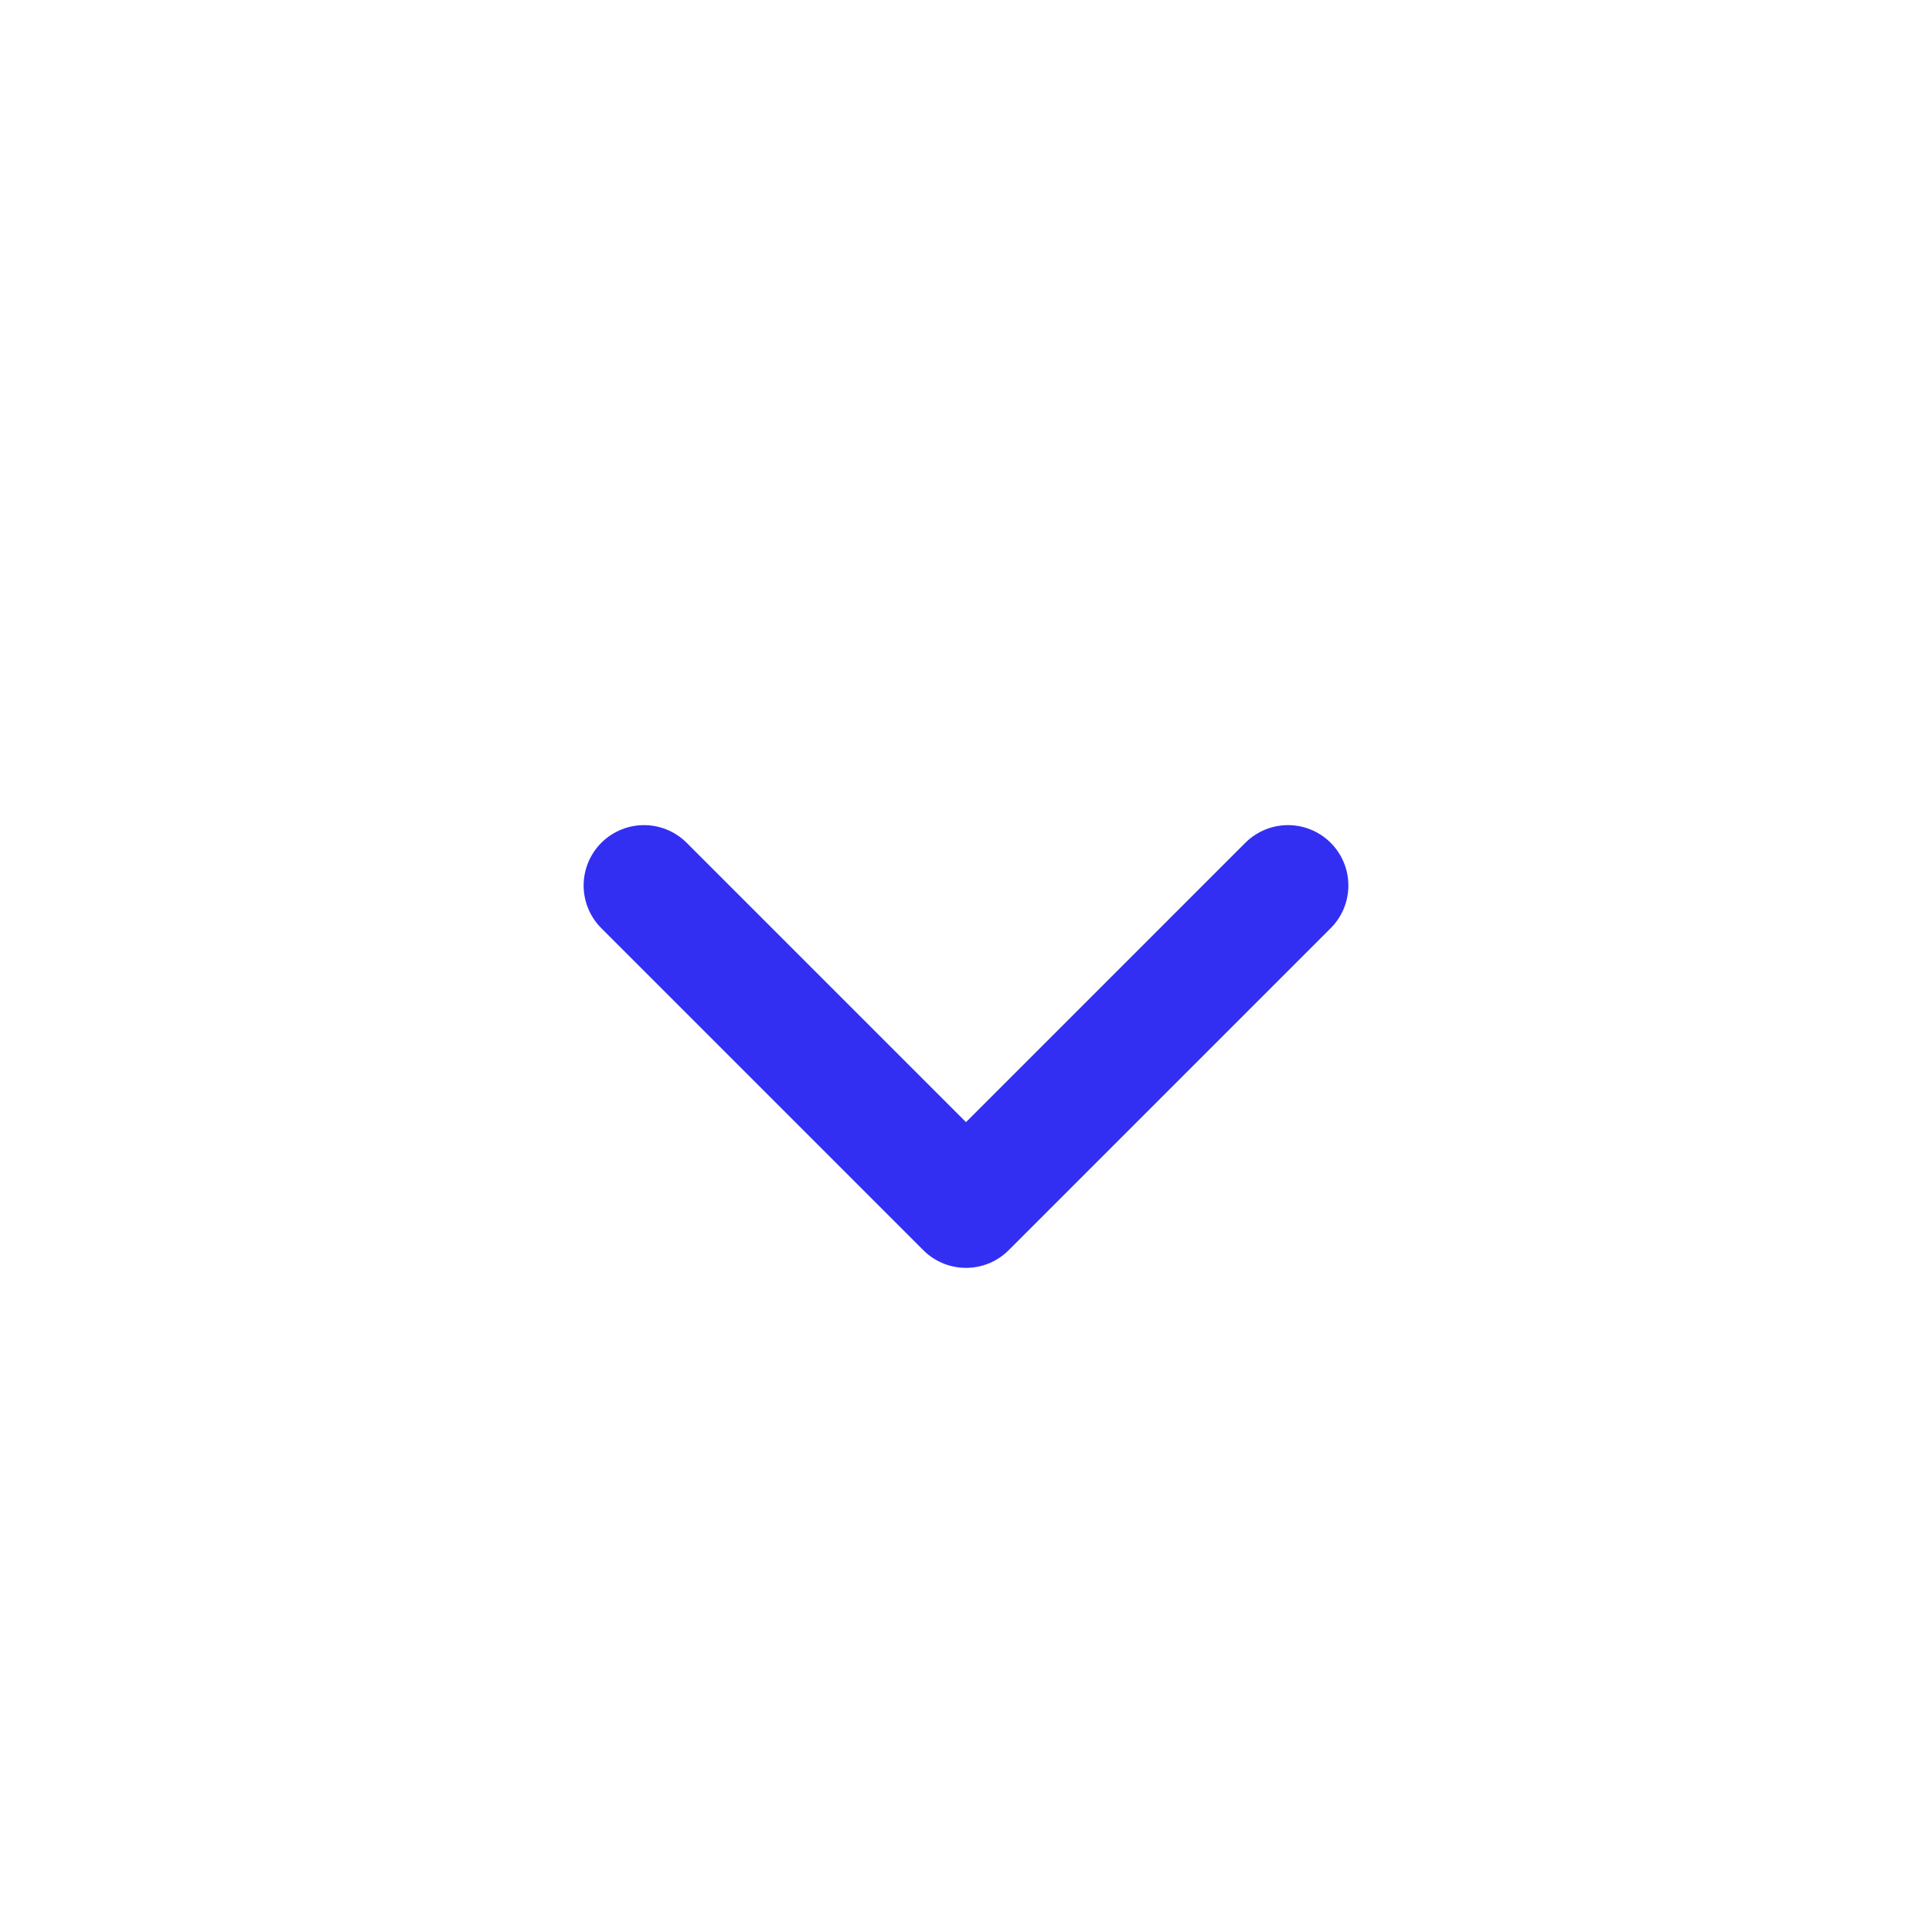
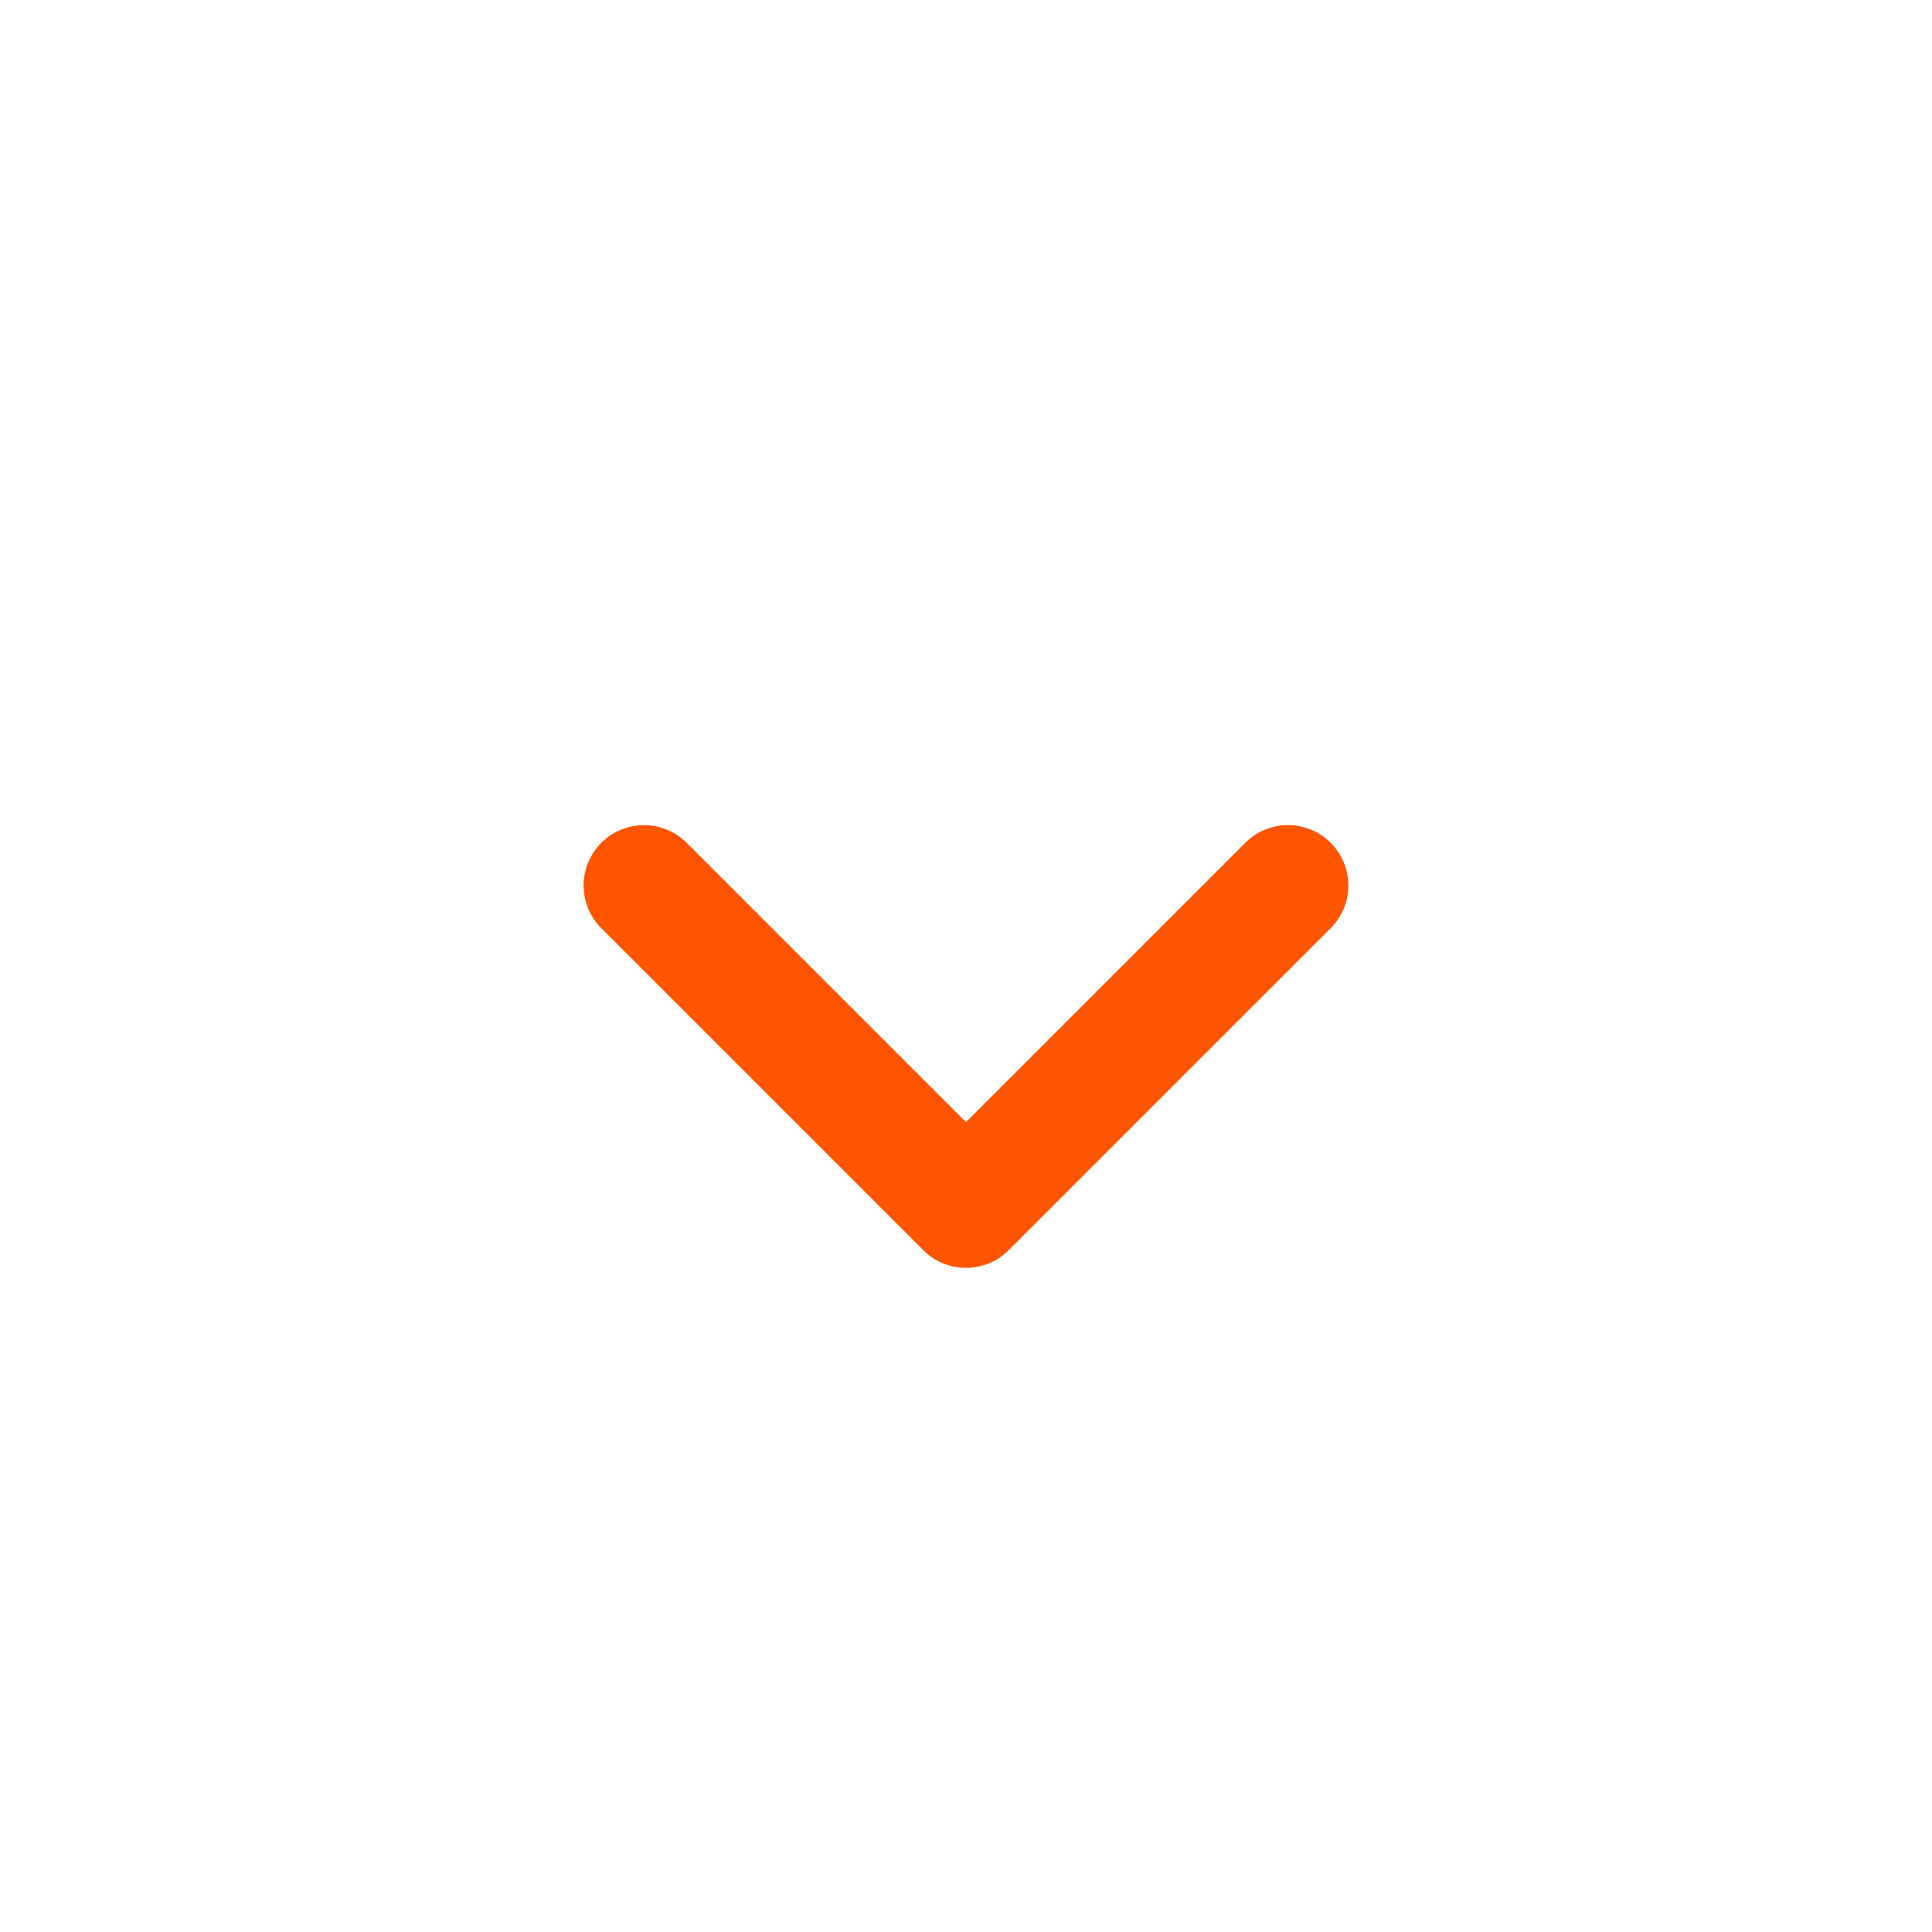
<svg xmlns="http://www.w3.org/2000/svg" width="24" height="24" viewBox="0 0 24 24" fill="none">
-   <path d="M8 11L12 15L16 11" stroke="#332FF2" stroke-width="1.5" stroke-linecap="round" stroke-linejoin="round" />
+   <path d="M8 11L12 15L16 11" stroke="#FF5500" stroke-width="1.5" stroke-linecap="round" stroke-linejoin="round" />
</svg>
